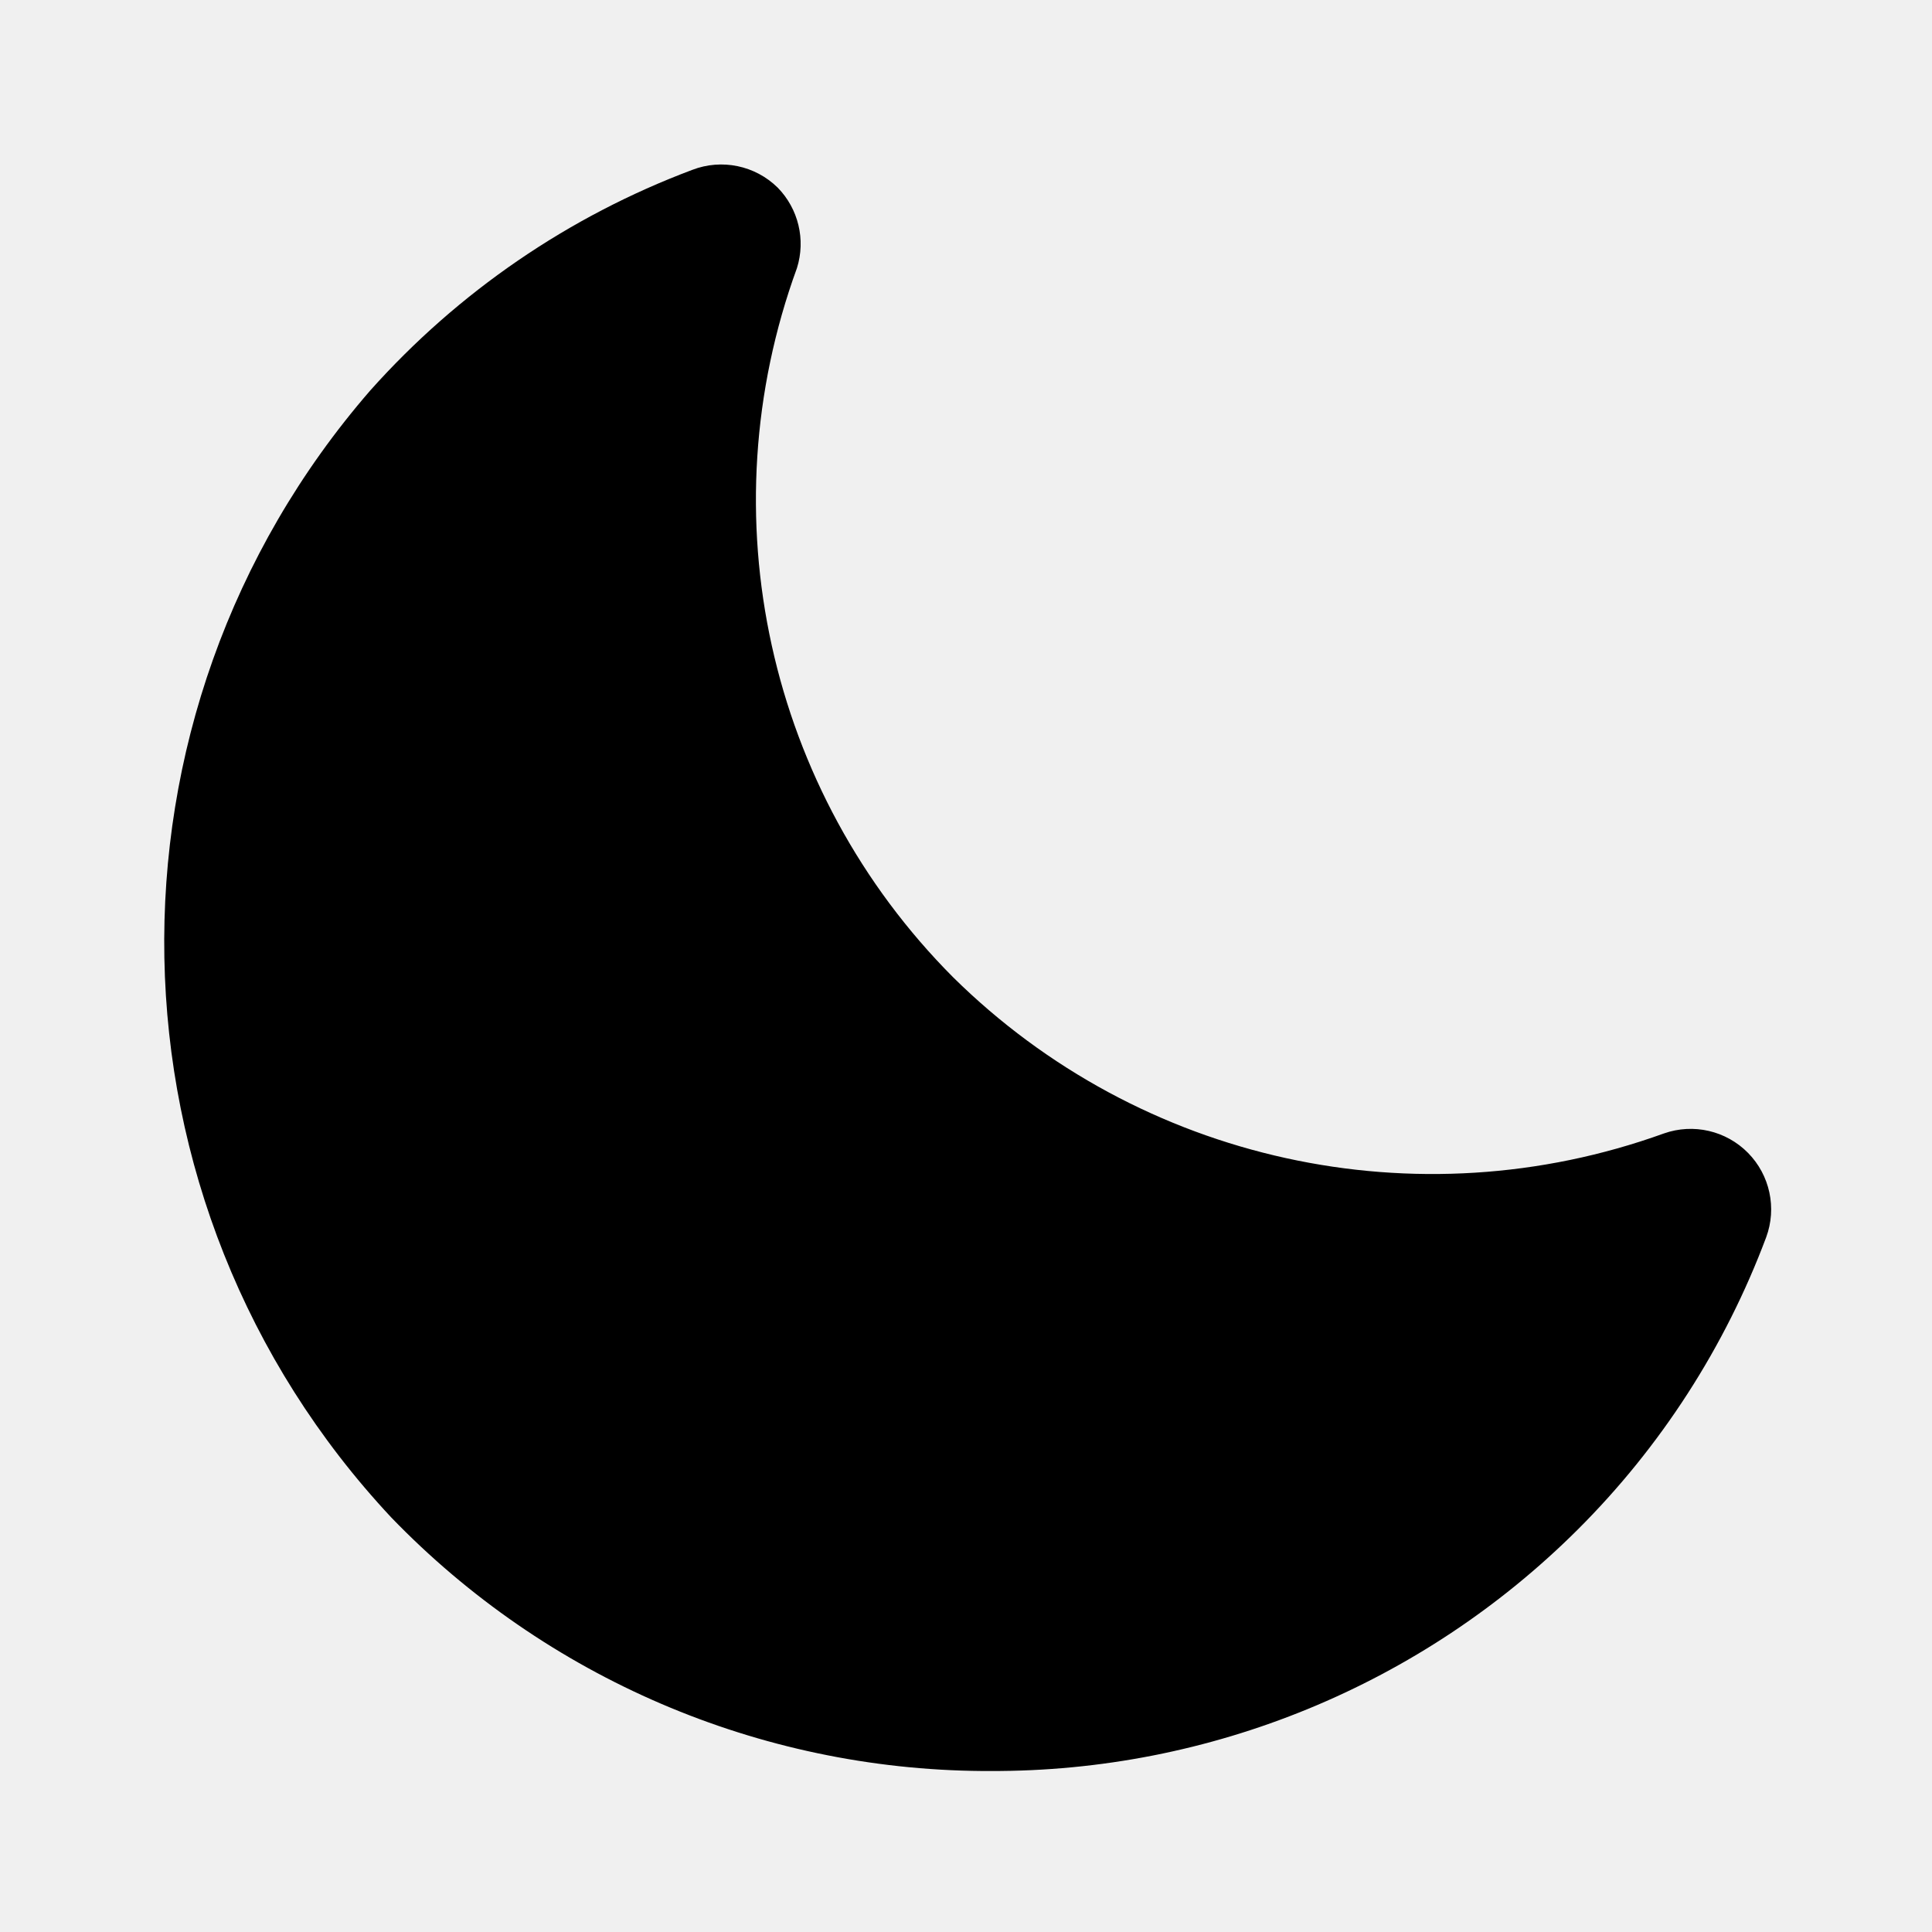
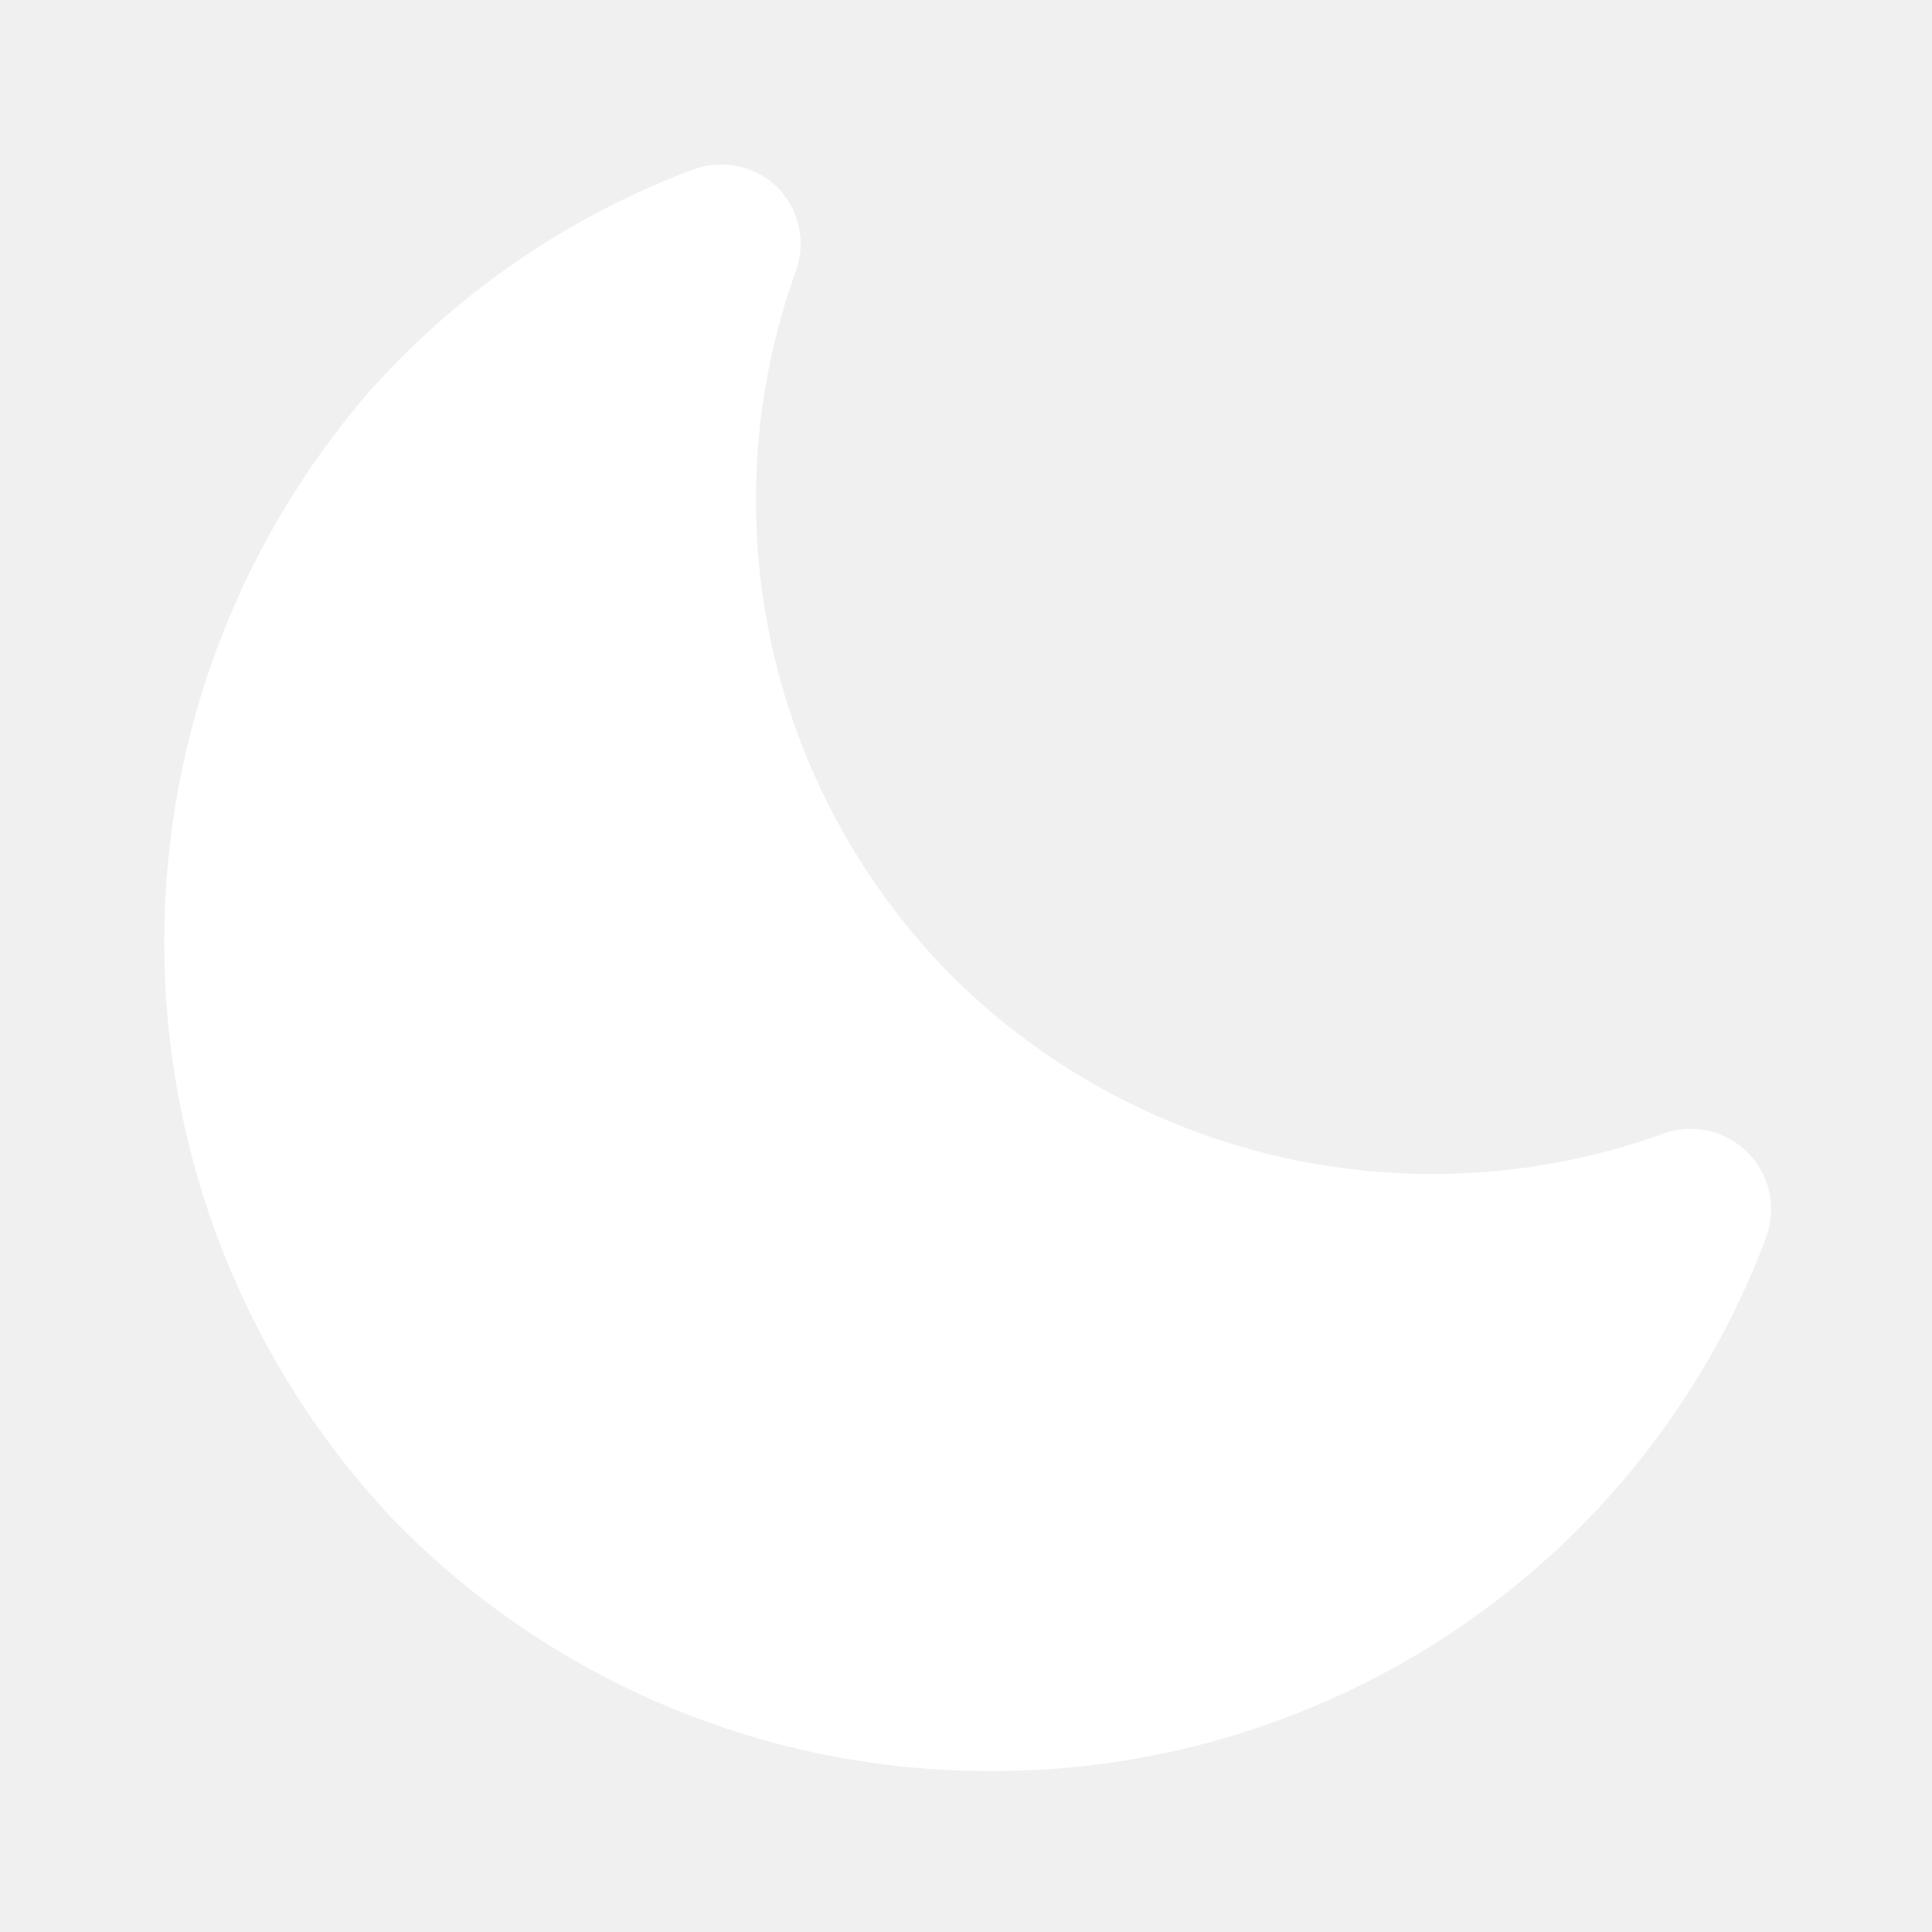
- <svg xmlns="http://www.w3.org/2000/svg" width="24px" height="24px" viewBox="0 0 24 24">
+ <svg xmlns="http://www.w3.org/2000/svg" width="24px" height="24px" viewBox="0 0 24 24" fill="#ffffff">
  <g data-name="Layer 2">
    <g data-name="moon">
      <rect width="24" height="24" opacity="0" />
      <path d="M12.3 22h-.1a10.31 10.31 0 0 1-7.34-3.15 10.46 10.46 0 0 1-.26-14 10.13 10.13 0 0 1 4-2.74 1 1 0 0 1 1.06.22 1 1 0 0 1 .24 1 8.4 8.4 0 0 0 1.94 8.81 8.47 8.47 0 0 0 8.83 1.94 1 1 0 0 1 1.27 1.29A10.16 10.16 0 0 1 19.6 19a10.28 10.28 0 0 1-7.3 3z" />
    </g>
  </g>
</svg>
